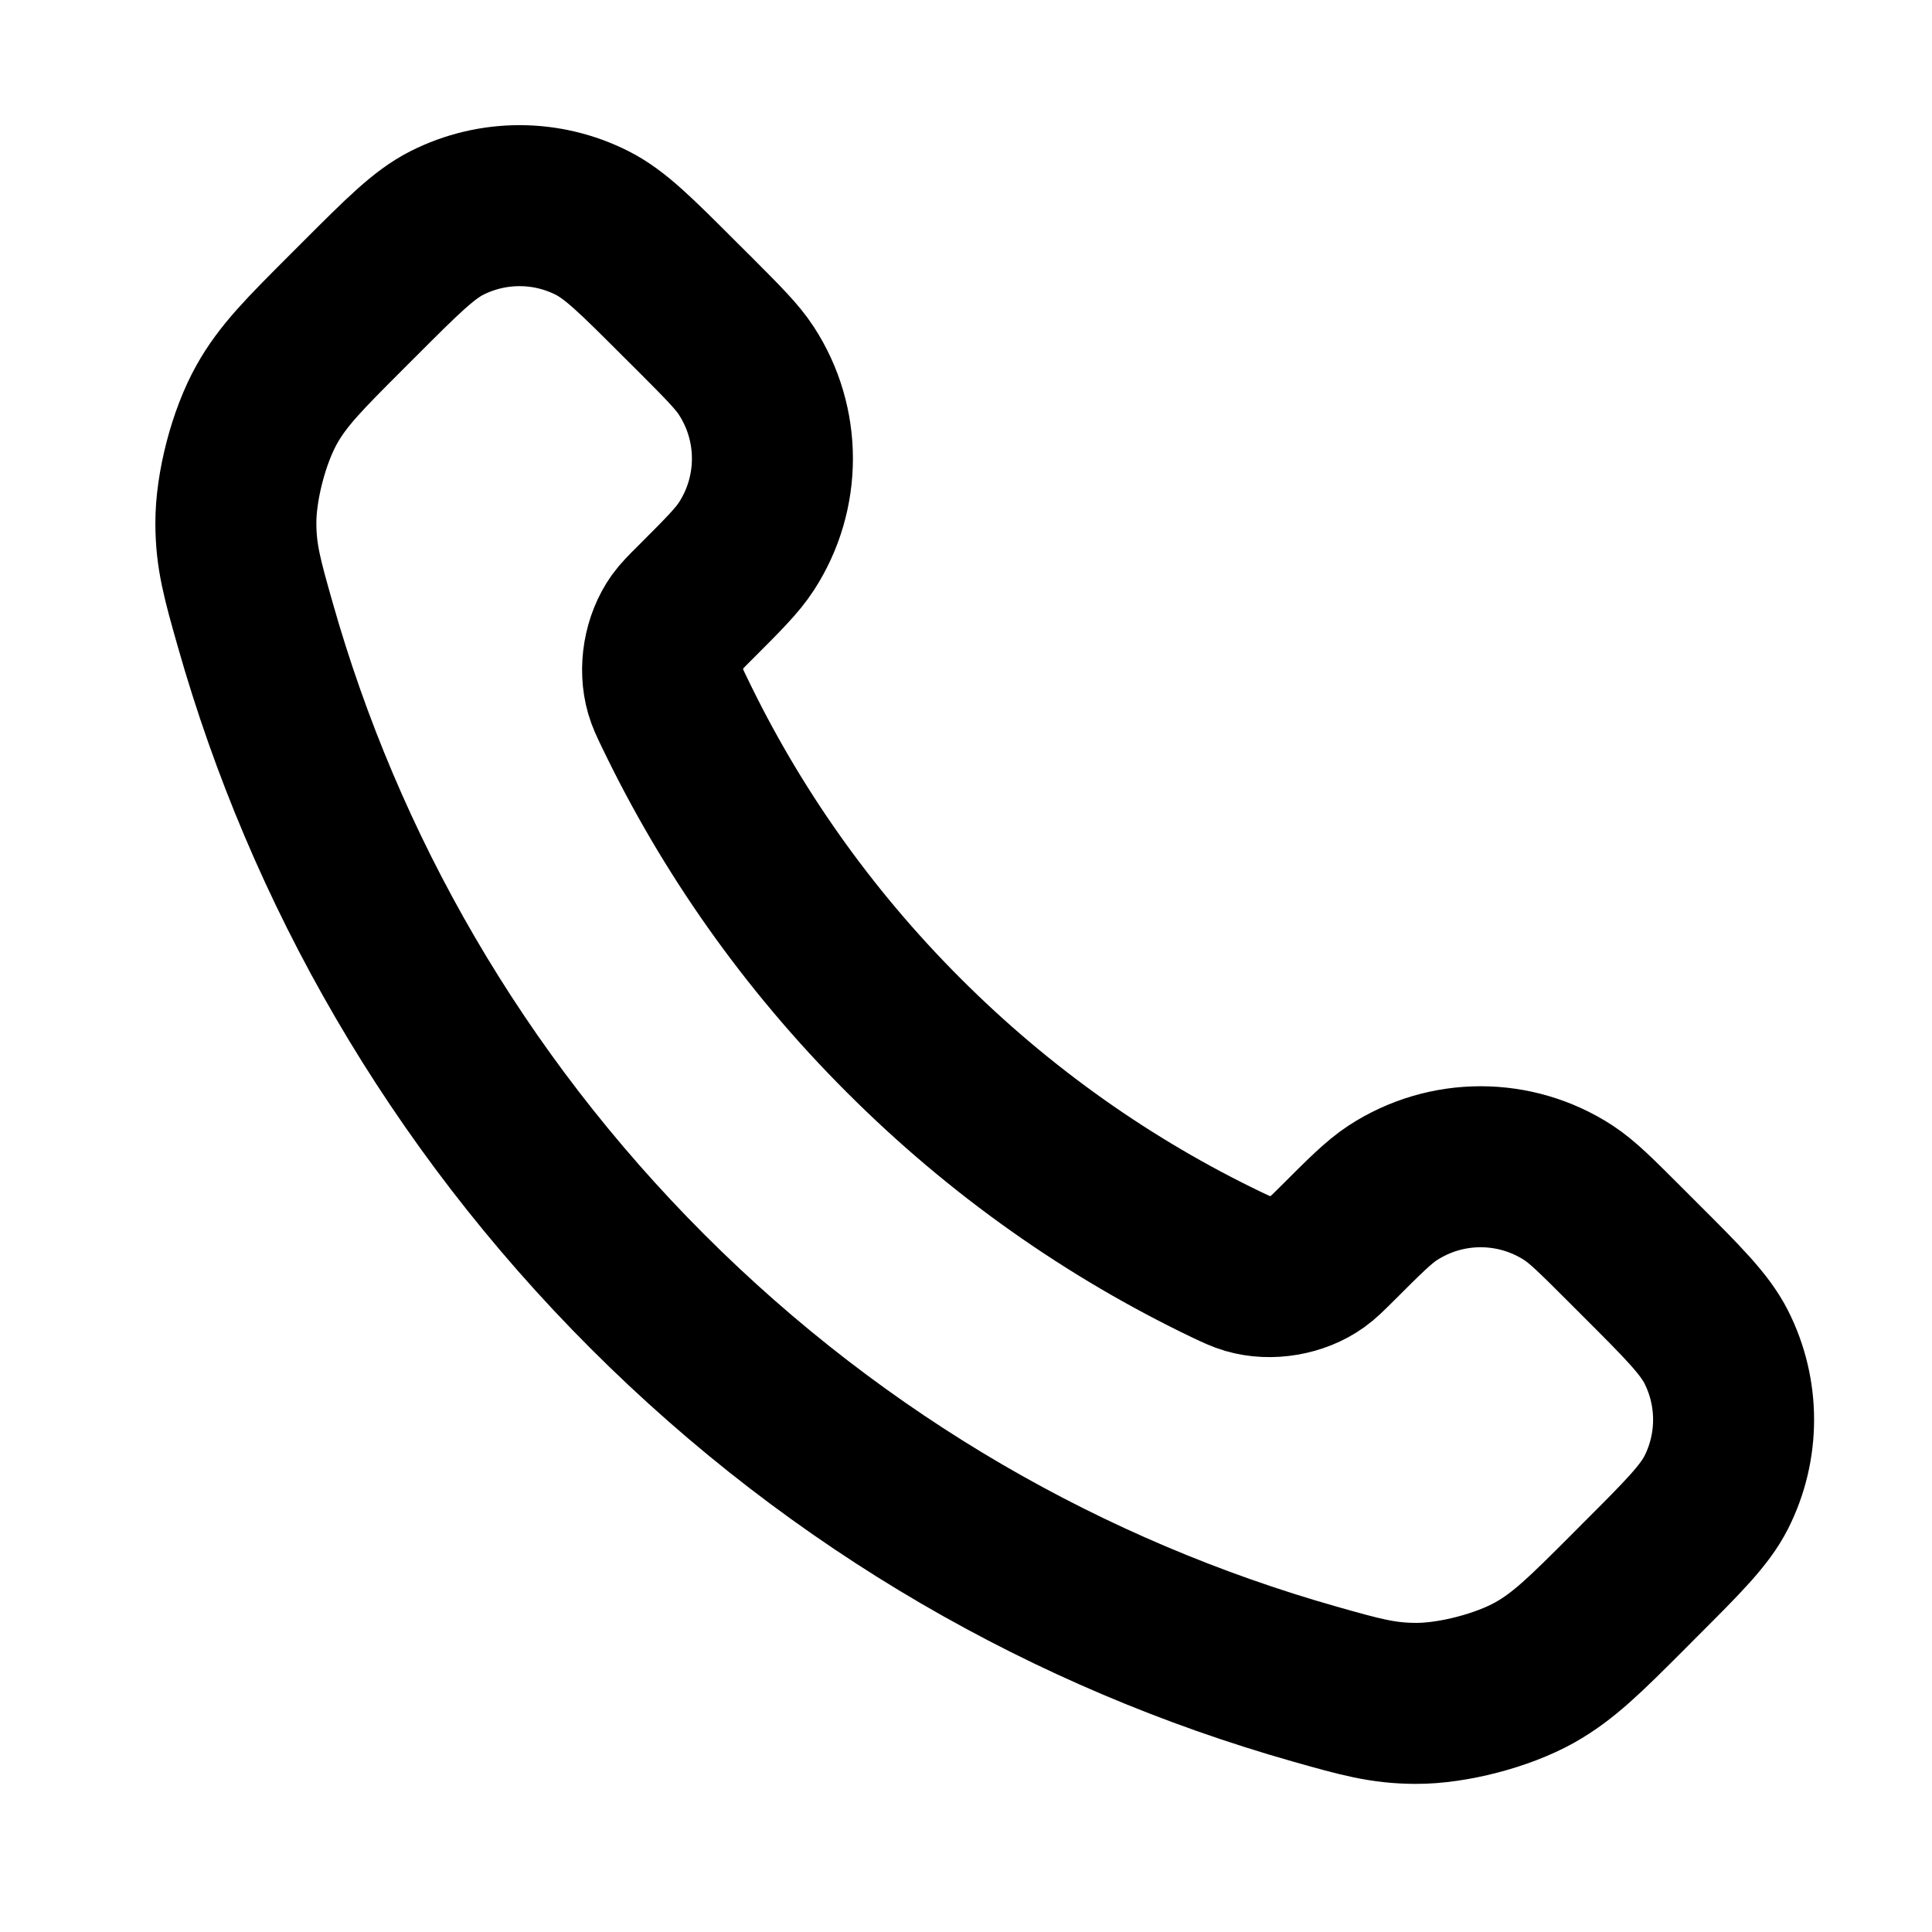
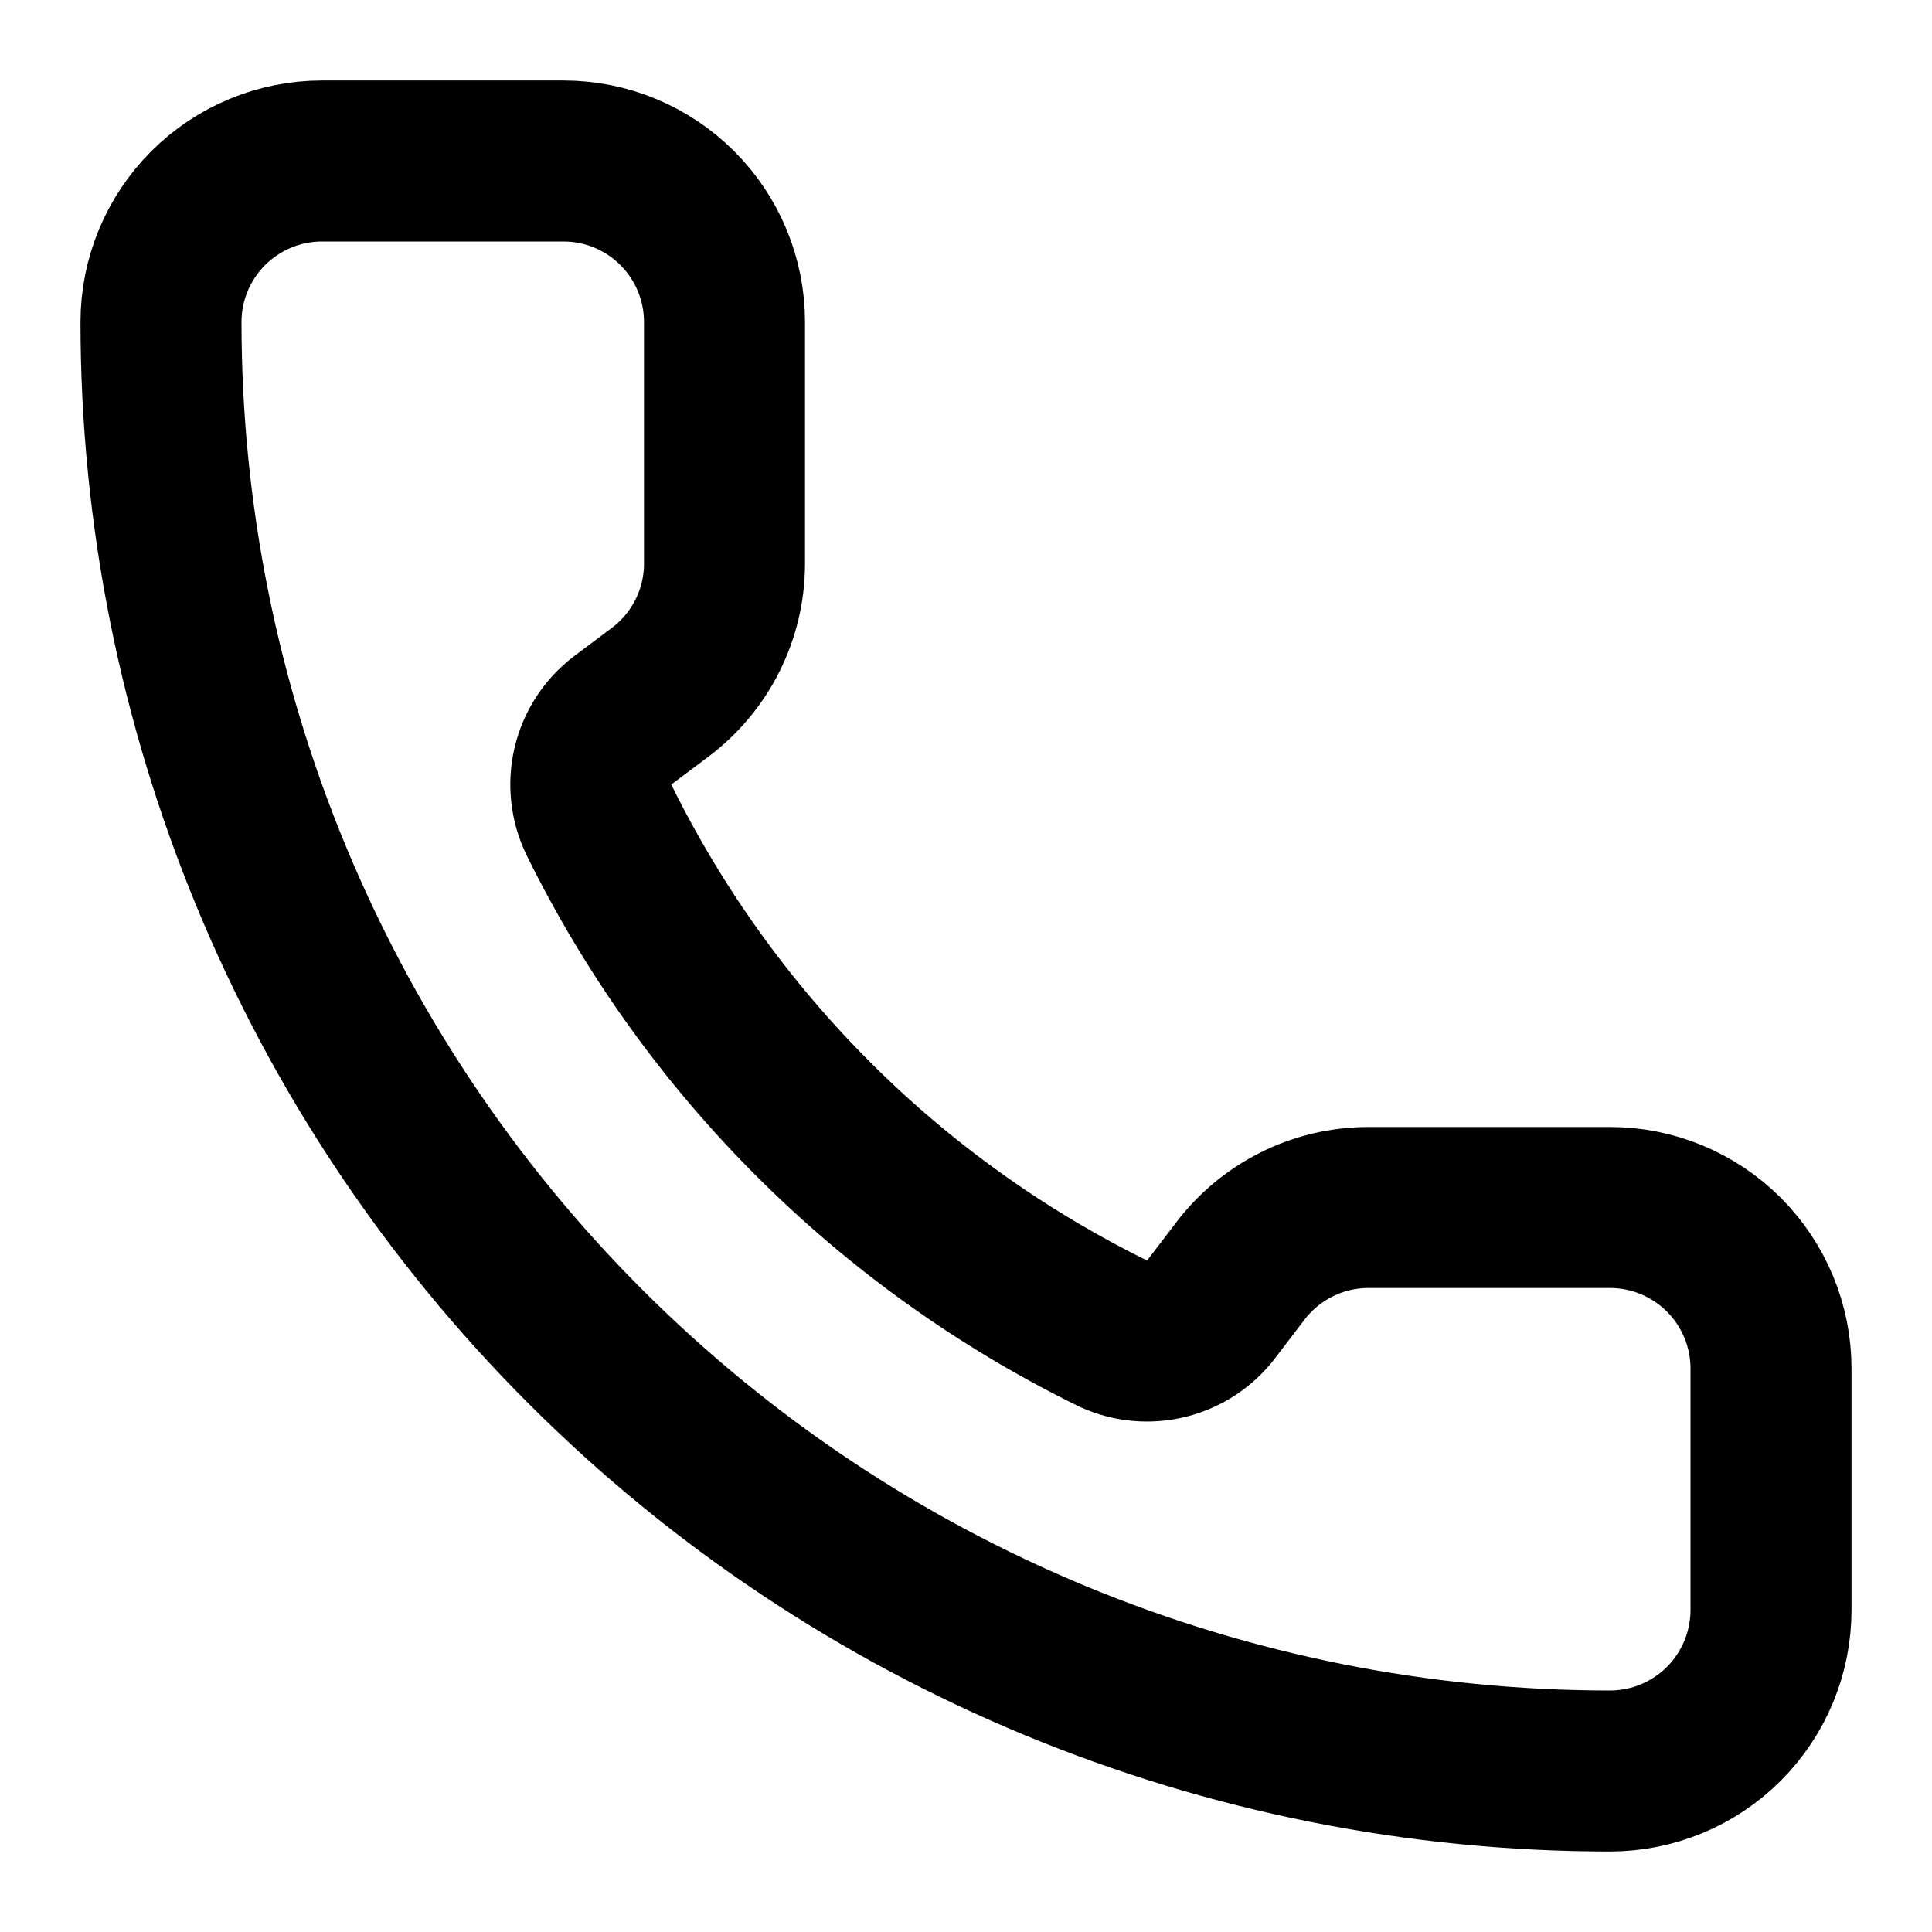
<svg xmlns="http://www.w3.org/2000/svg" width="24" height="24" viewBox="0 0 24 24" fill="none">
-   <path d="M8.38 8.853C9.076 10.303 10.025 11.662 11.227 12.863C12.428 14.065 13.787 15.014 15.236 15.71C15.361 15.769 15.424 15.799 15.502 15.822C15.783 15.904 16.127 15.845 16.364 15.675C16.431 15.627 16.488 15.57 16.603 15.456C16.952 15.107 17.127 14.932 17.303 14.817C17.966 14.386 18.82 14.386 19.483 14.817C19.659 14.932 19.834 15.107 20.183 15.456L20.378 15.651C20.91 16.182 21.175 16.448 21.32 16.733C21.607 17.301 21.607 17.971 21.32 18.539C21.175 18.824 20.91 19.09 20.378 19.621L20.221 19.779C19.691 20.309 19.426 20.573 19.066 20.776C18.667 21 18.046 21.162 17.588 21.16C17.175 21.159 16.893 21.079 16.328 20.919C13.295 20.058 10.433 18.433 8.045 16.045C5.657 13.657 4.032 10.795 3.171 7.761C3.011 7.197 2.931 6.915 2.93 6.502C2.928 6.044 3.09 5.423 3.314 5.024C3.516 4.664 3.781 4.399 4.311 3.869L4.468 3.712C5 3.18 5.266 2.914 5.551 2.77C6.119 2.483 6.789 2.483 7.356 2.77C7.642 2.914 7.907 3.18 8.439 3.712L8.634 3.906C8.983 4.256 9.158 4.431 9.272 4.607C9.703 5.269 9.703 6.124 9.272 6.787C9.158 6.963 8.983 7.138 8.634 7.487C8.519 7.601 8.462 7.659 8.414 7.725C8.244 7.963 8.186 8.307 8.267 8.587C8.29 8.666 8.32 8.729 8.38 8.853Z" stroke="black" stroke-width="2" stroke-linecap="round" stroke-linejoin="round" />
+   <path d="M13.832 16.568C14.039 16.663 14.271 16.684 14.492 16.629C14.712 16.574 14.907 16.446 15.045 16.265L15.4 15.8C15.586 15.552 15.828 15.35 16.106 15.211C16.383 15.072 16.689 15 17 15H20C20.53 15 21.039 15.211 21.414 15.586C21.789 15.961 22 16.47 22 17V20C22 20.53 21.789 21.039 21.414 21.414C21.039 21.789 20.53 22 20 22C15.226 22 10.648 20.104 7.272 16.728C3.896 13.352 2 8.774 2 4C2 3.47 2.211 2.961 2.586 2.586C2.961 2.211 3.47 2 4 2H7C7.53 2 8.039 2.211 8.414 2.586C8.789 2.961 9 3.47 9 4V7C9 7.31 8.928 7.617 8.789 7.894C8.65 8.172 8.448 8.414 8.2 8.6L7.732 8.951C7.548 9.091 7.419 9.291 7.366 9.515C7.313 9.74 7.339 9.976 7.44 10.184C8.807 12.96 11.054 15.205 13.832 16.568Z" stroke="black" stroke-width="2" stroke-linecap="round" stroke-linejoin="round" />
</svg>
